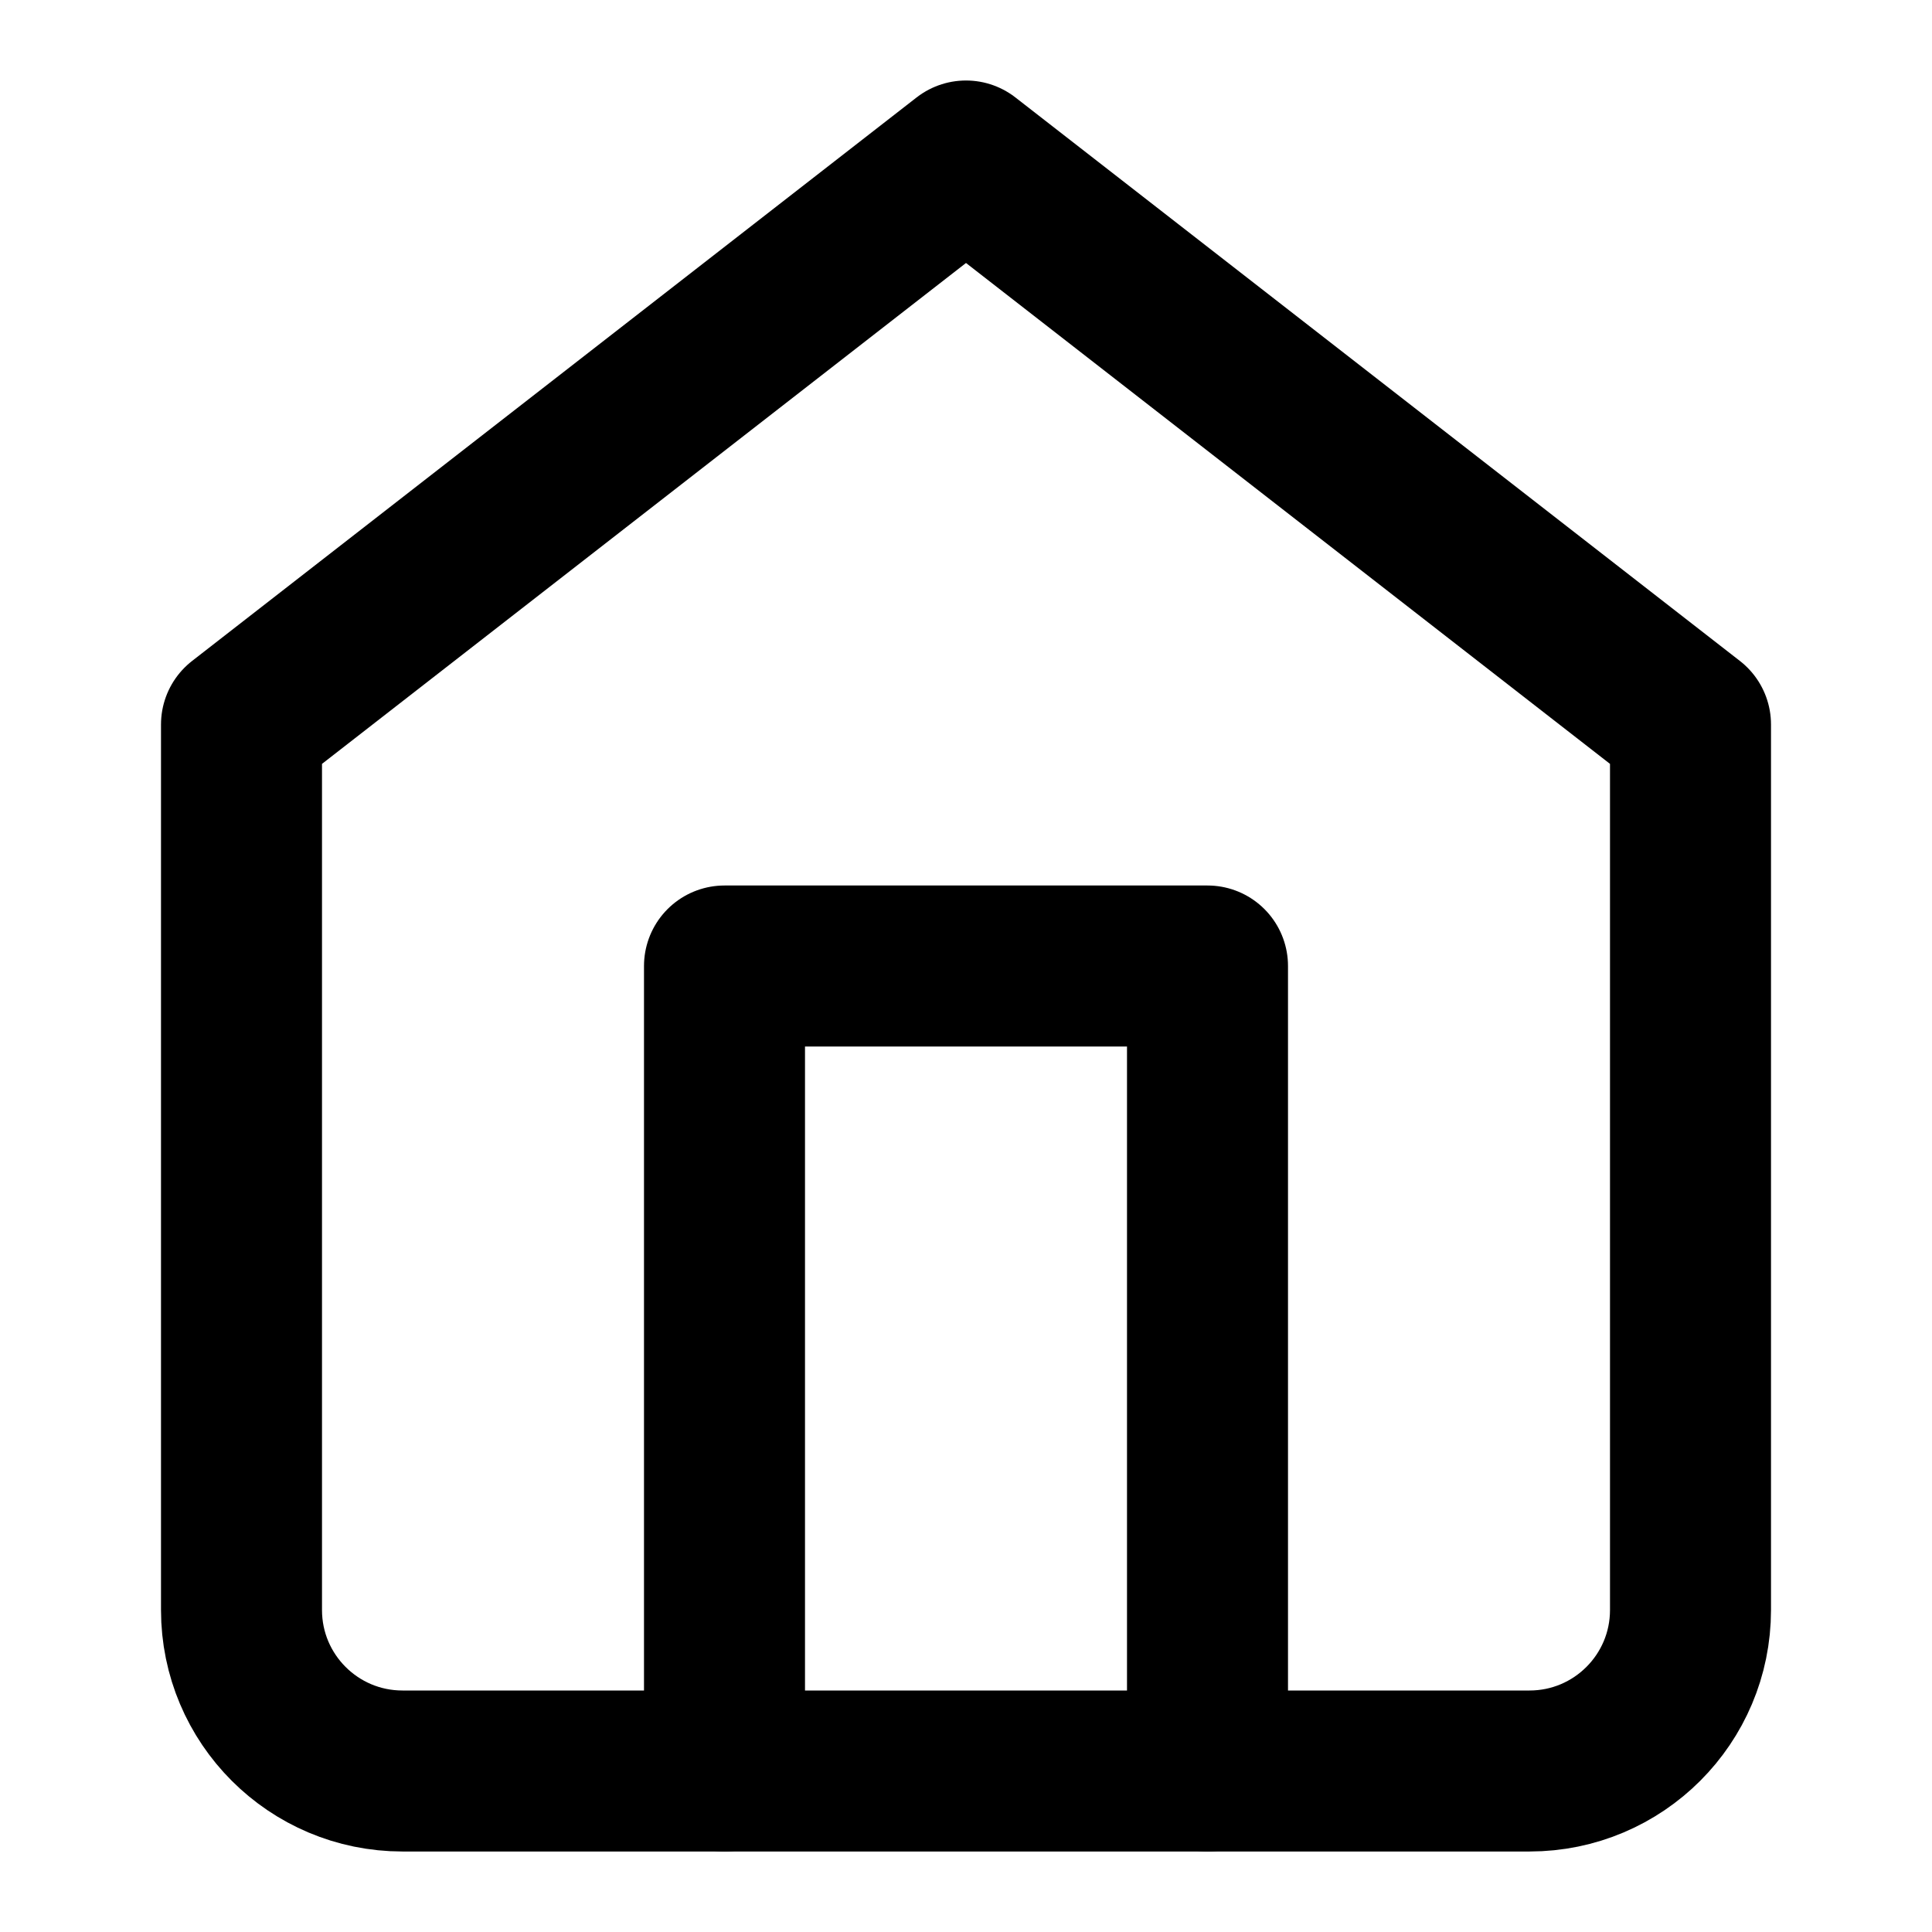
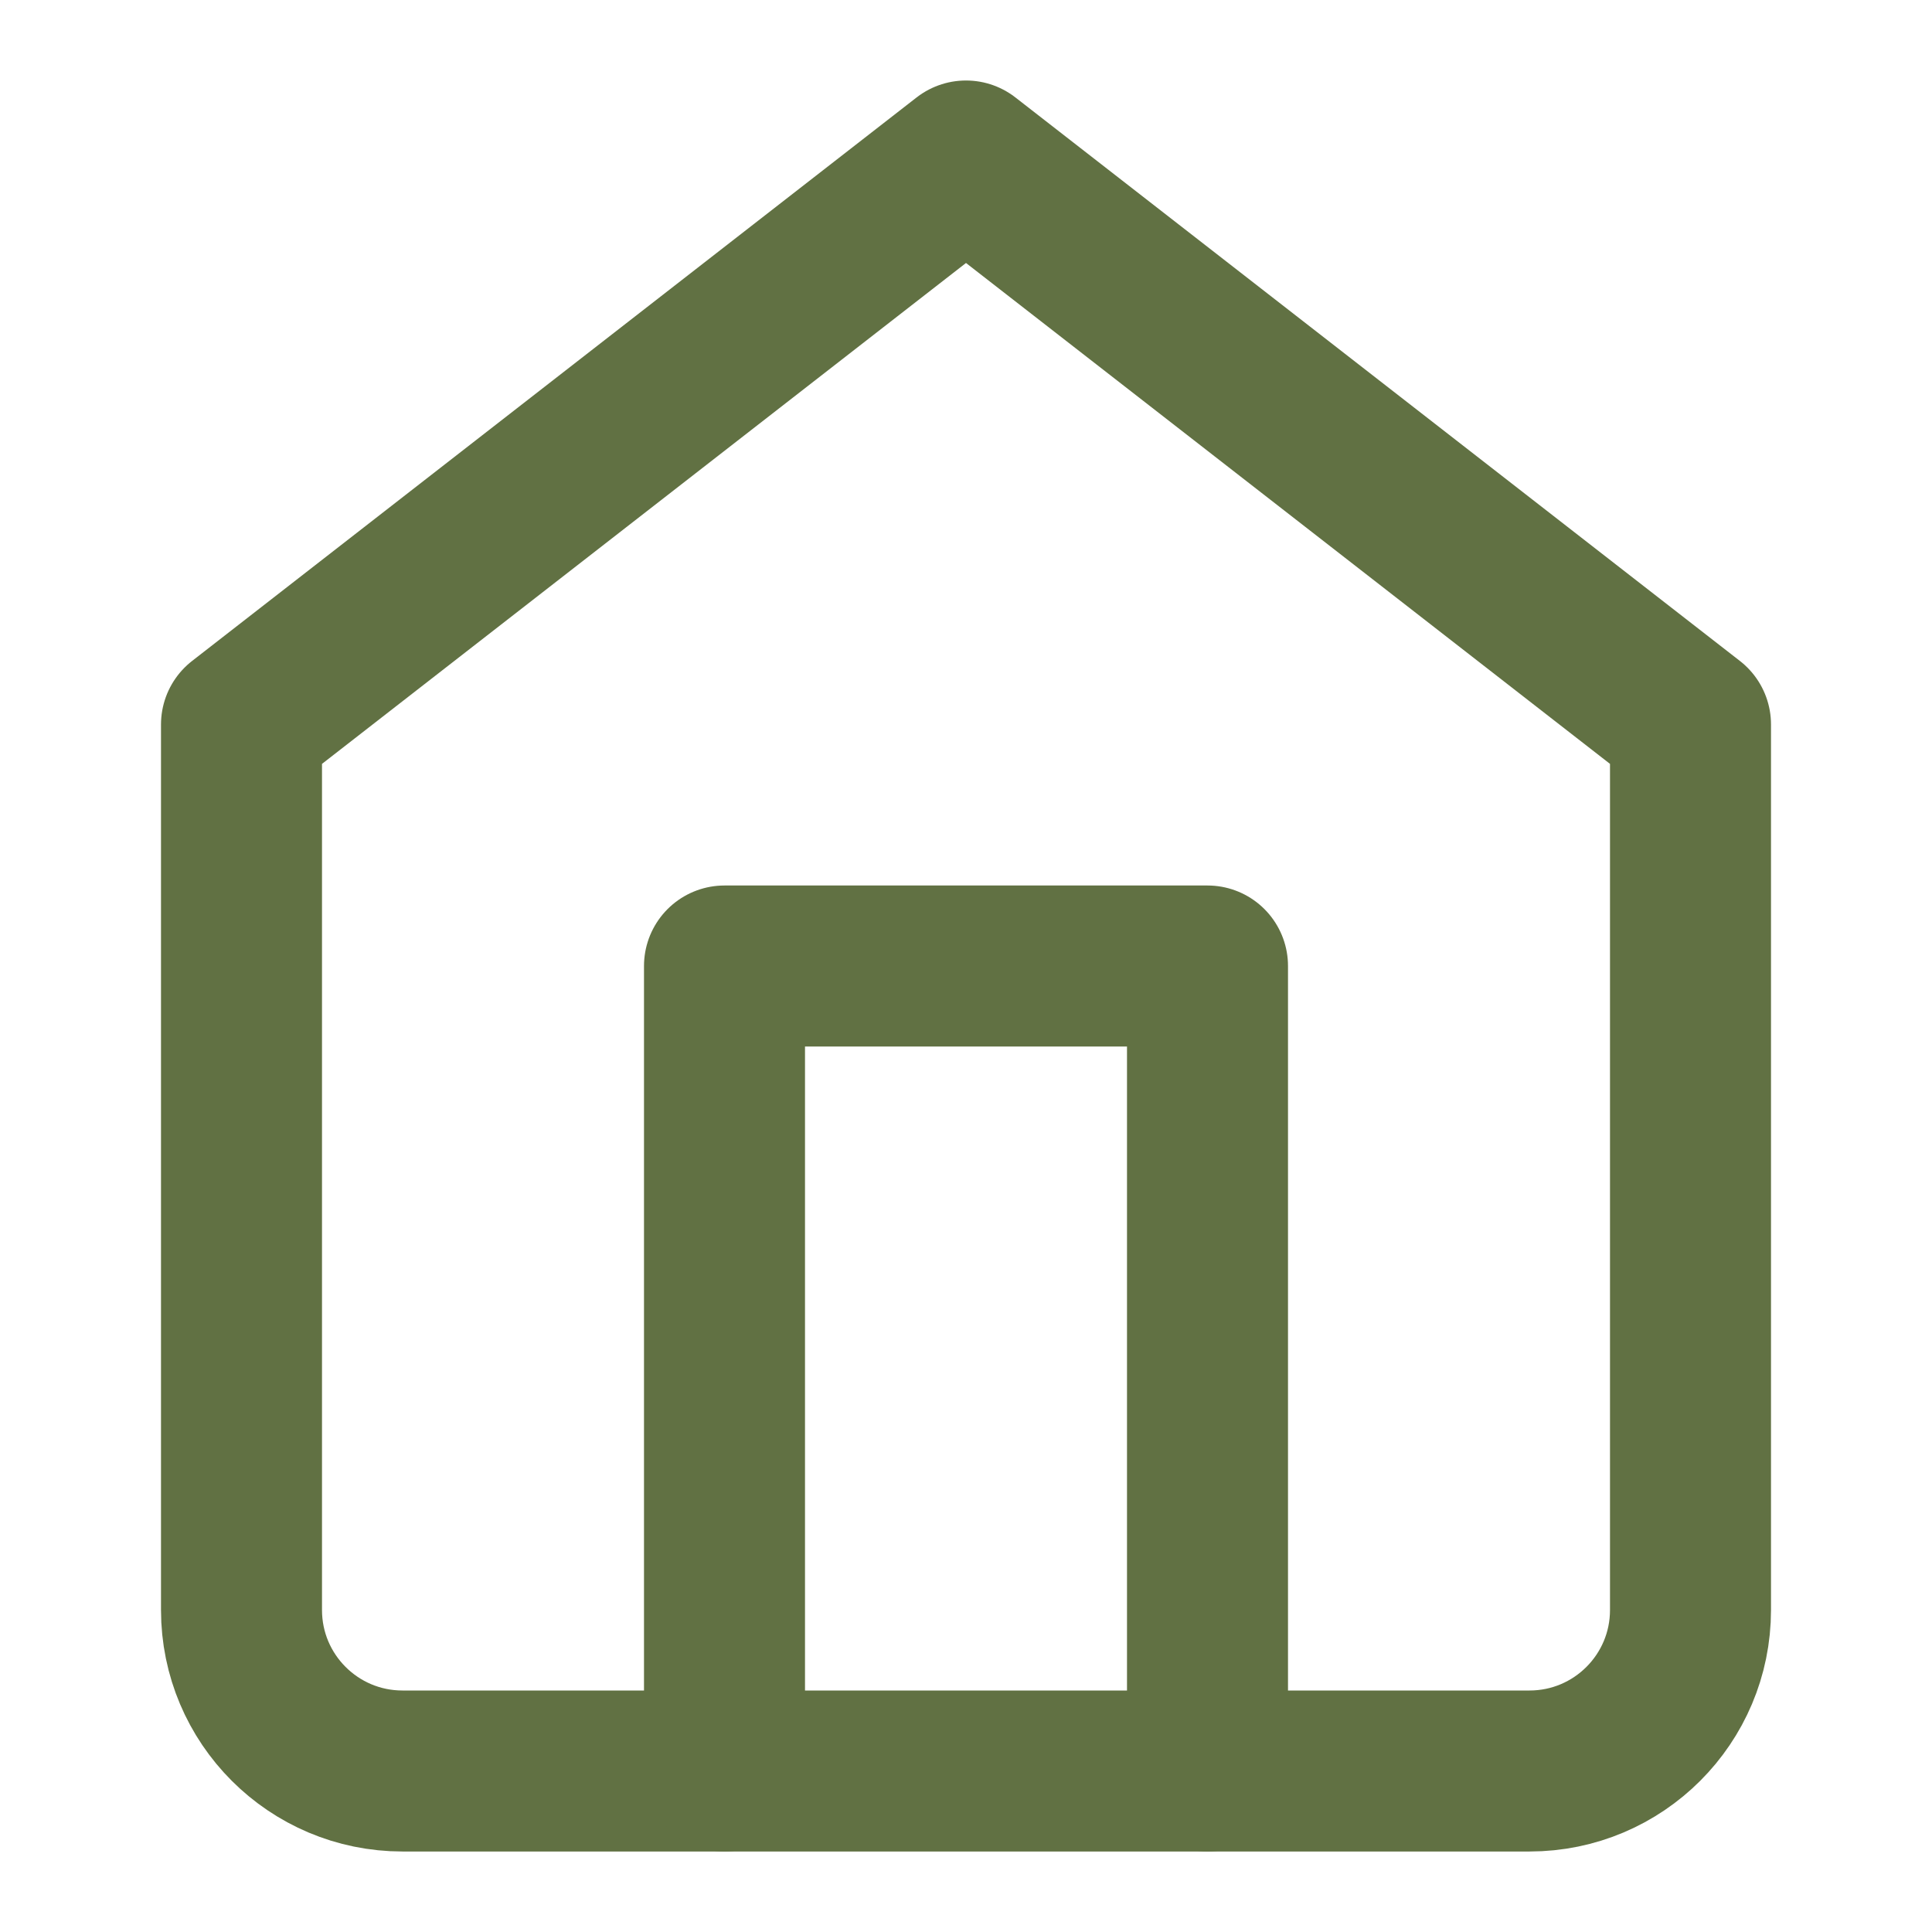
- <svg xmlns="http://www.w3.org/2000/svg" width="24" height="24" viewBox="0 0 24 24" fill="none" stroke="currentColor" stroke-width="2" stroke-linecap="round" stroke-linejoin="round" class="feather feather-home">
+ <svg xmlns="http://www.w3.org/2000/svg" width="24" height="24" viewBox="0 0 24 24" fill="none" stroke="#617143" stroke-width="2" stroke-linecap="round" stroke-linejoin="round" class="feather feather-home">
  <path d="M3 9l9-7 9 7v11a2 2 0 0 1-2 2H5a2 2 0 0 1-2-2z" />
  <polyline points="9 22 9 12 15 12 15 22" />
</svg>
